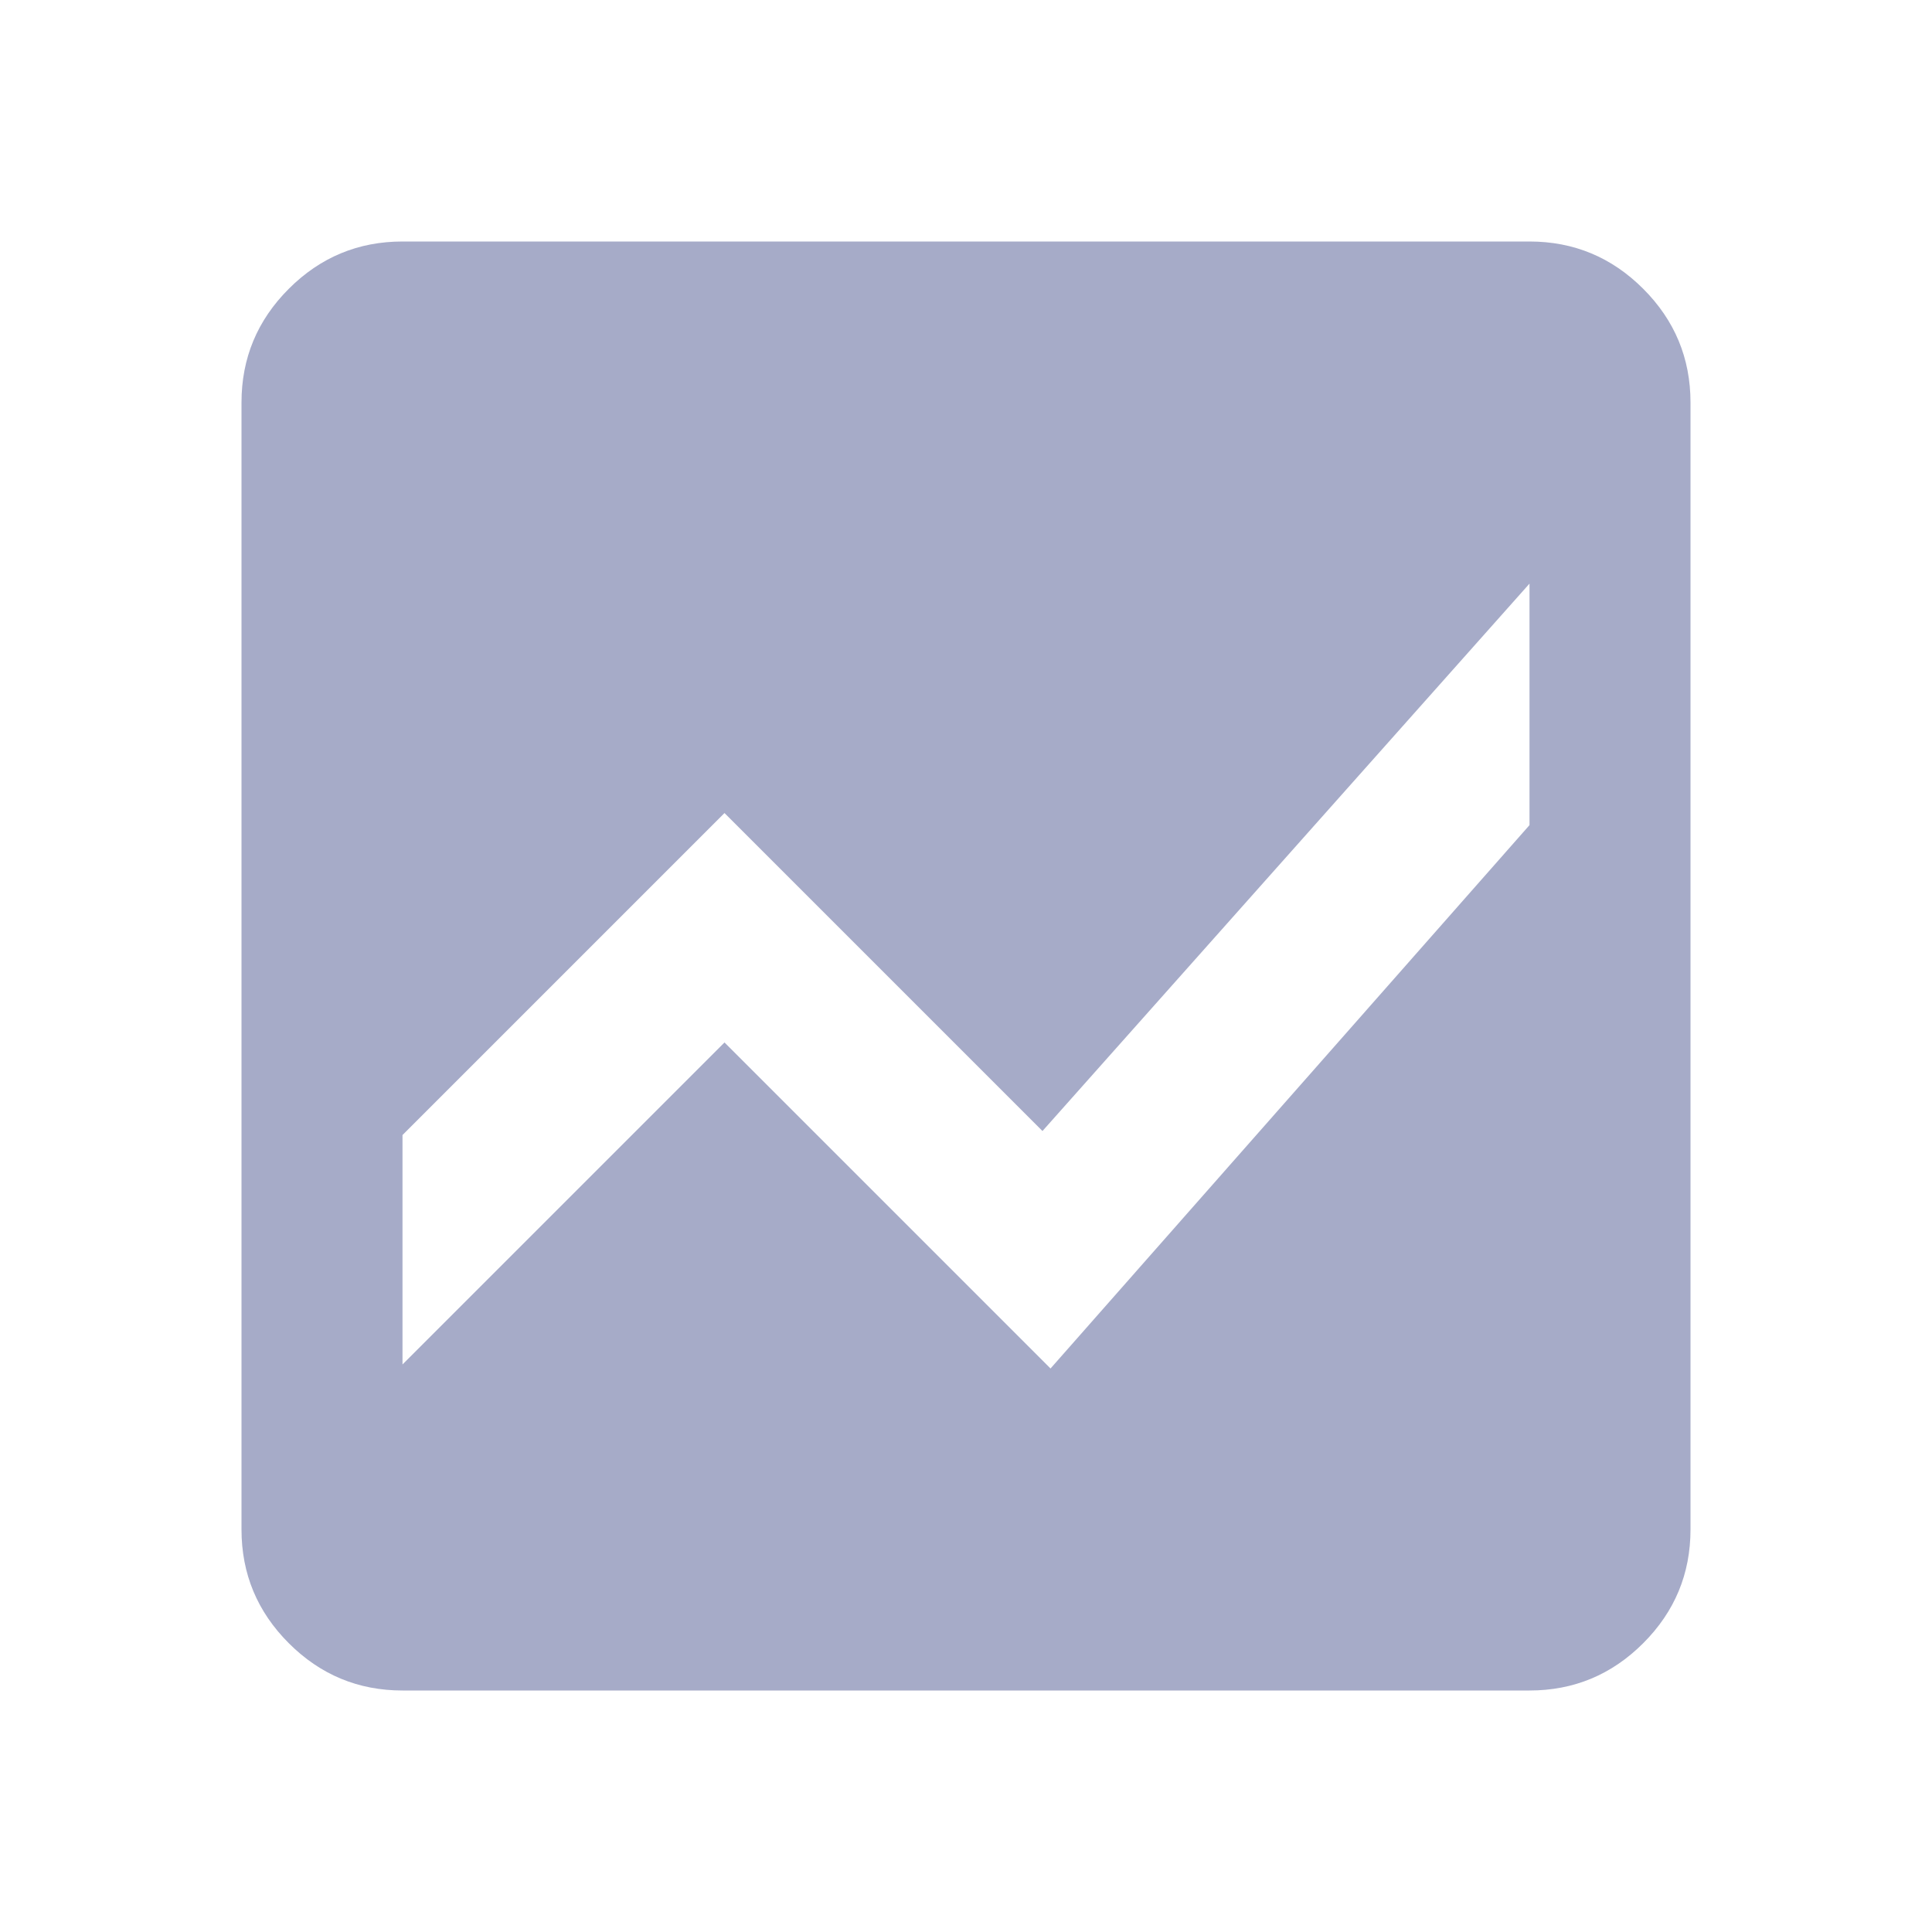
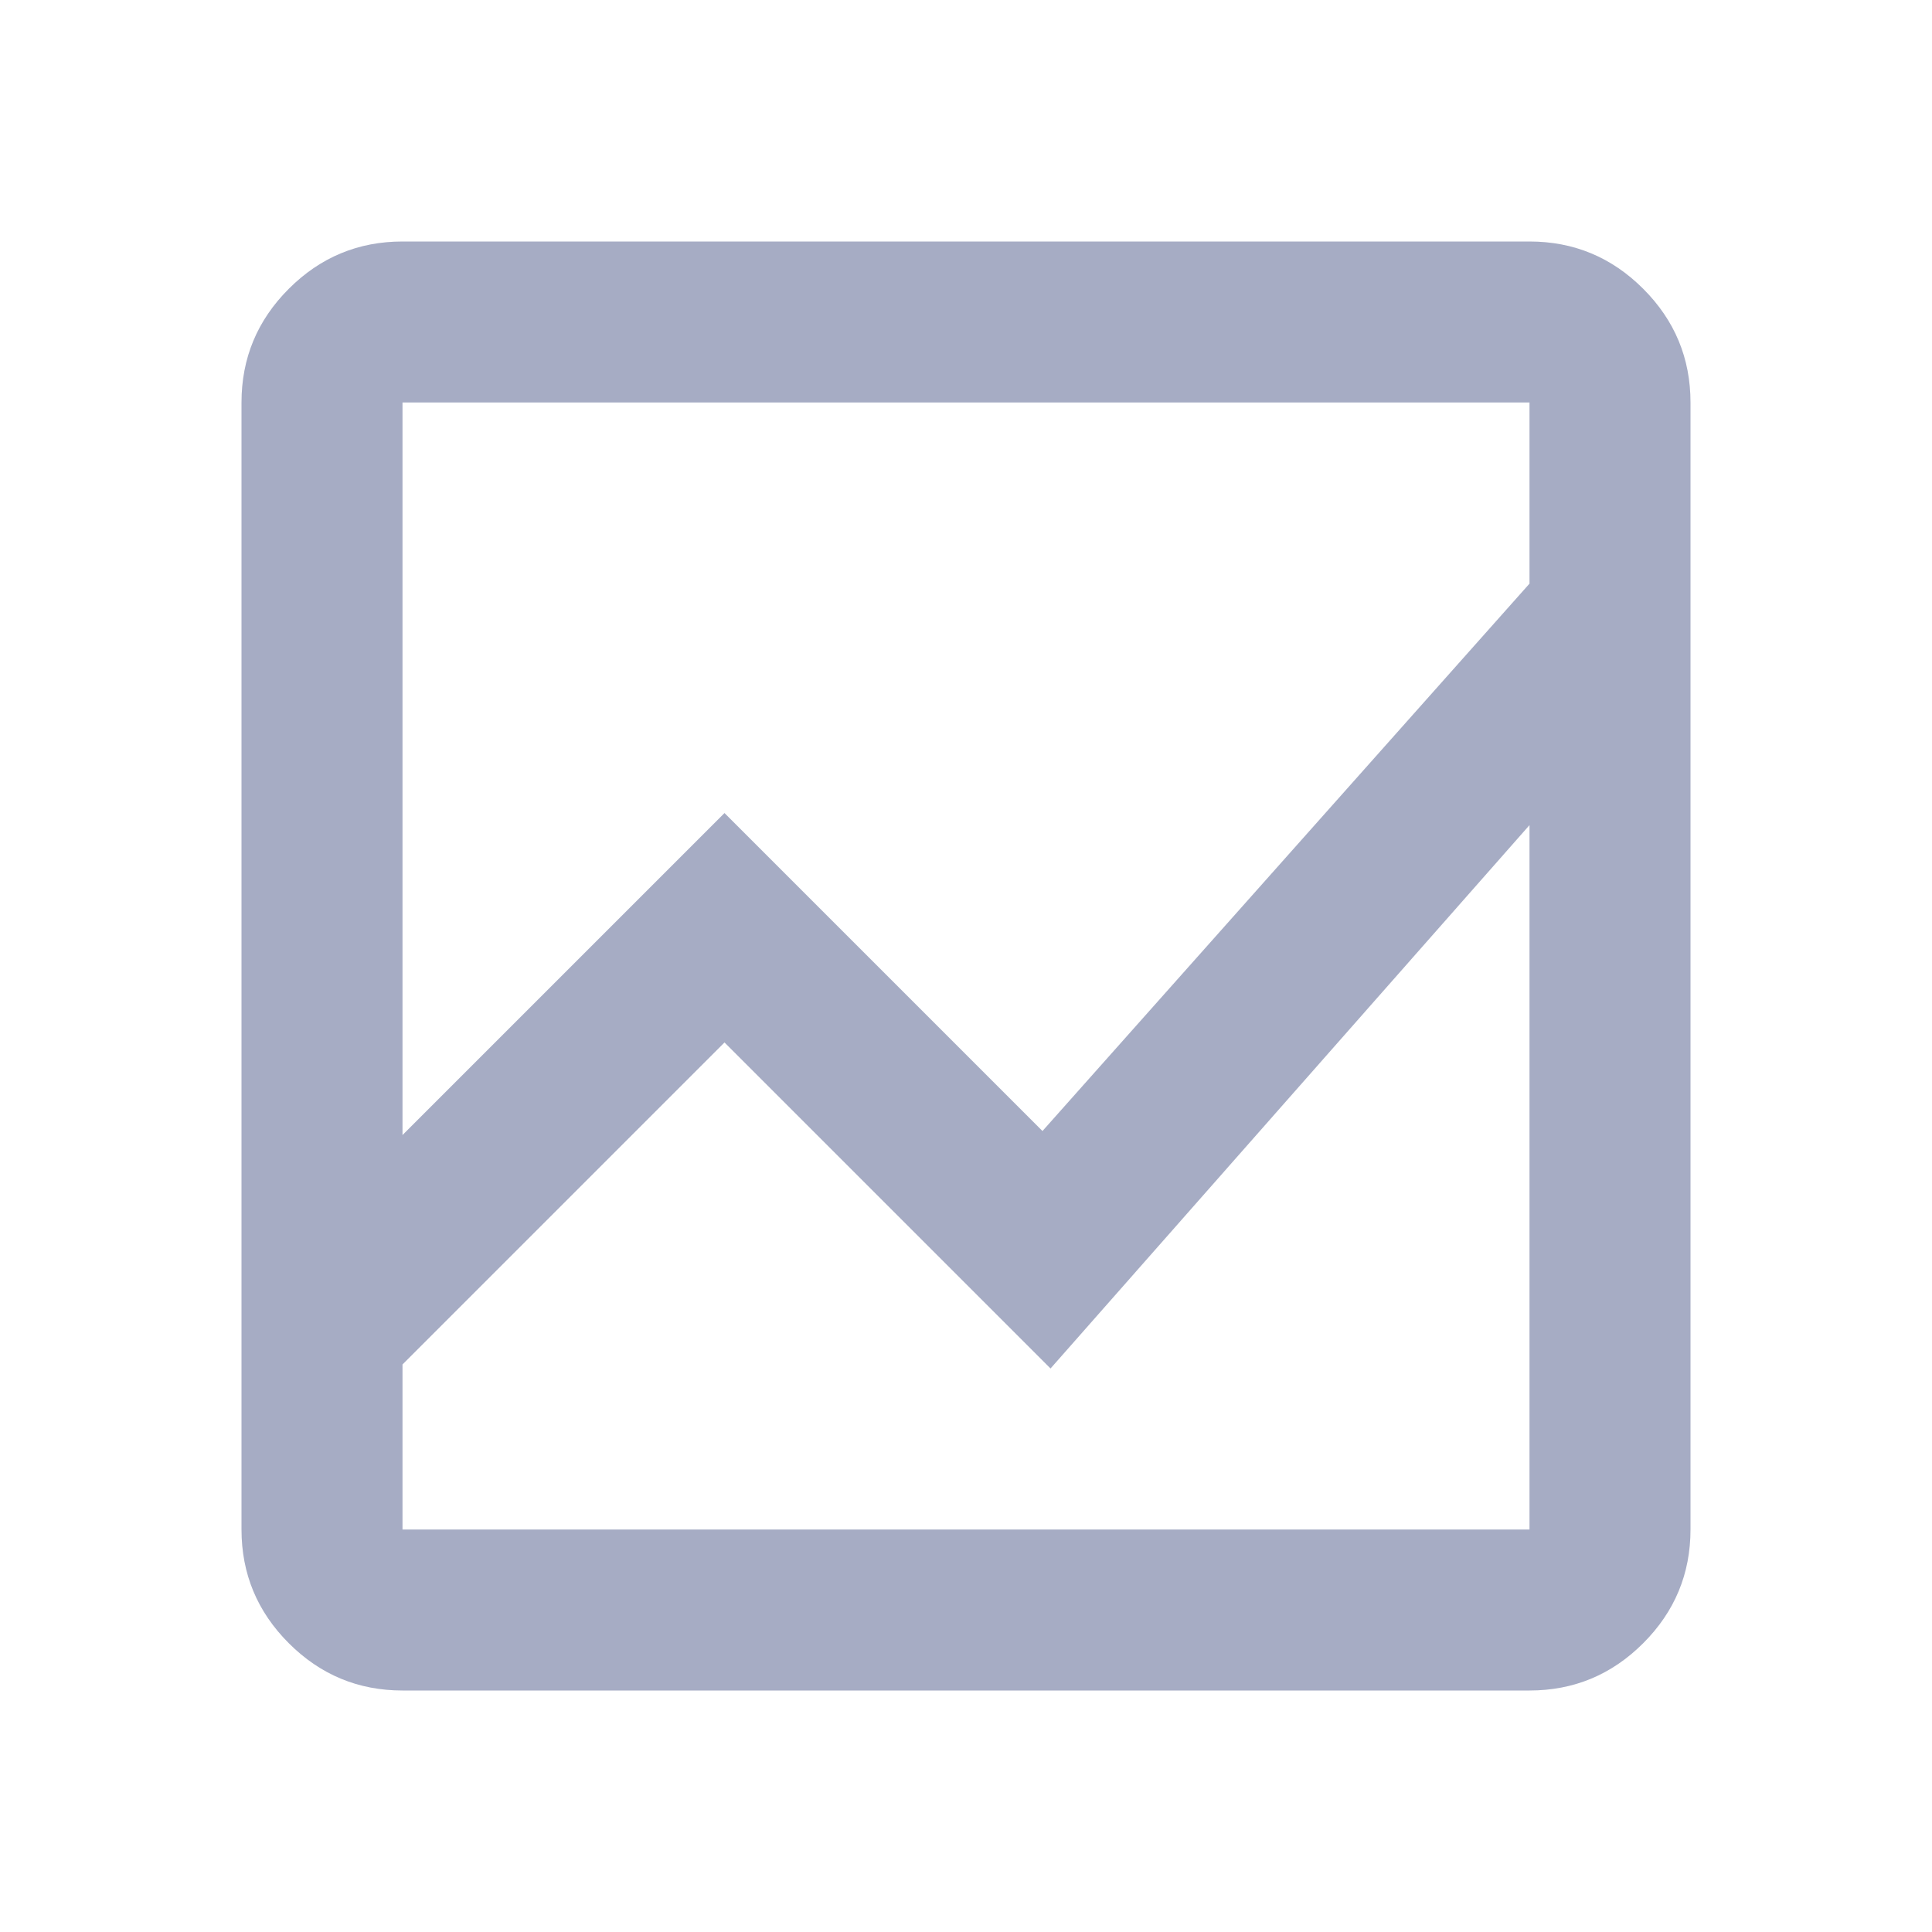
- <svg xmlns="http://www.w3.org/2000/svg" height="24px" viewBox="0 -960 960 960" width="24px" fill="#A6ABC8">
-   <path d="M200-120q-33 0-56.5-23.5T120-200v-560q0-33 23.5-56.5T200-840h560q33 0 56.5 23.5T840-760v560q0 33-23.5 56.5T760-120H200Zm560-550L518-398 360-556 200-396v114l160-160 162 162 238-270v-120Z" />
+ <svg xmlns="http://www.w3.org/2000/svg" height="24px" viewBox="0 -960 960 960" width="24px" fill="#a6acc4">
+   <path d="M200-120q-33 0-56.5-23.5T120-200v-560q0-33 23.5-56.5T200-840h560q33 0 56.5 23.5T840-760v560q0 33-23.5 56.5T760-120H200Zm0-162v82h560v-350L522-280 360-442 200-282Zm0-114 160-160 158 158 242-272v-90H200v364Zm0-154v-120 272-158 274-160 162-270Zm0 154v-364 362-158 160Zm0 114v-160 162-270 350-82Z" />
</svg>
